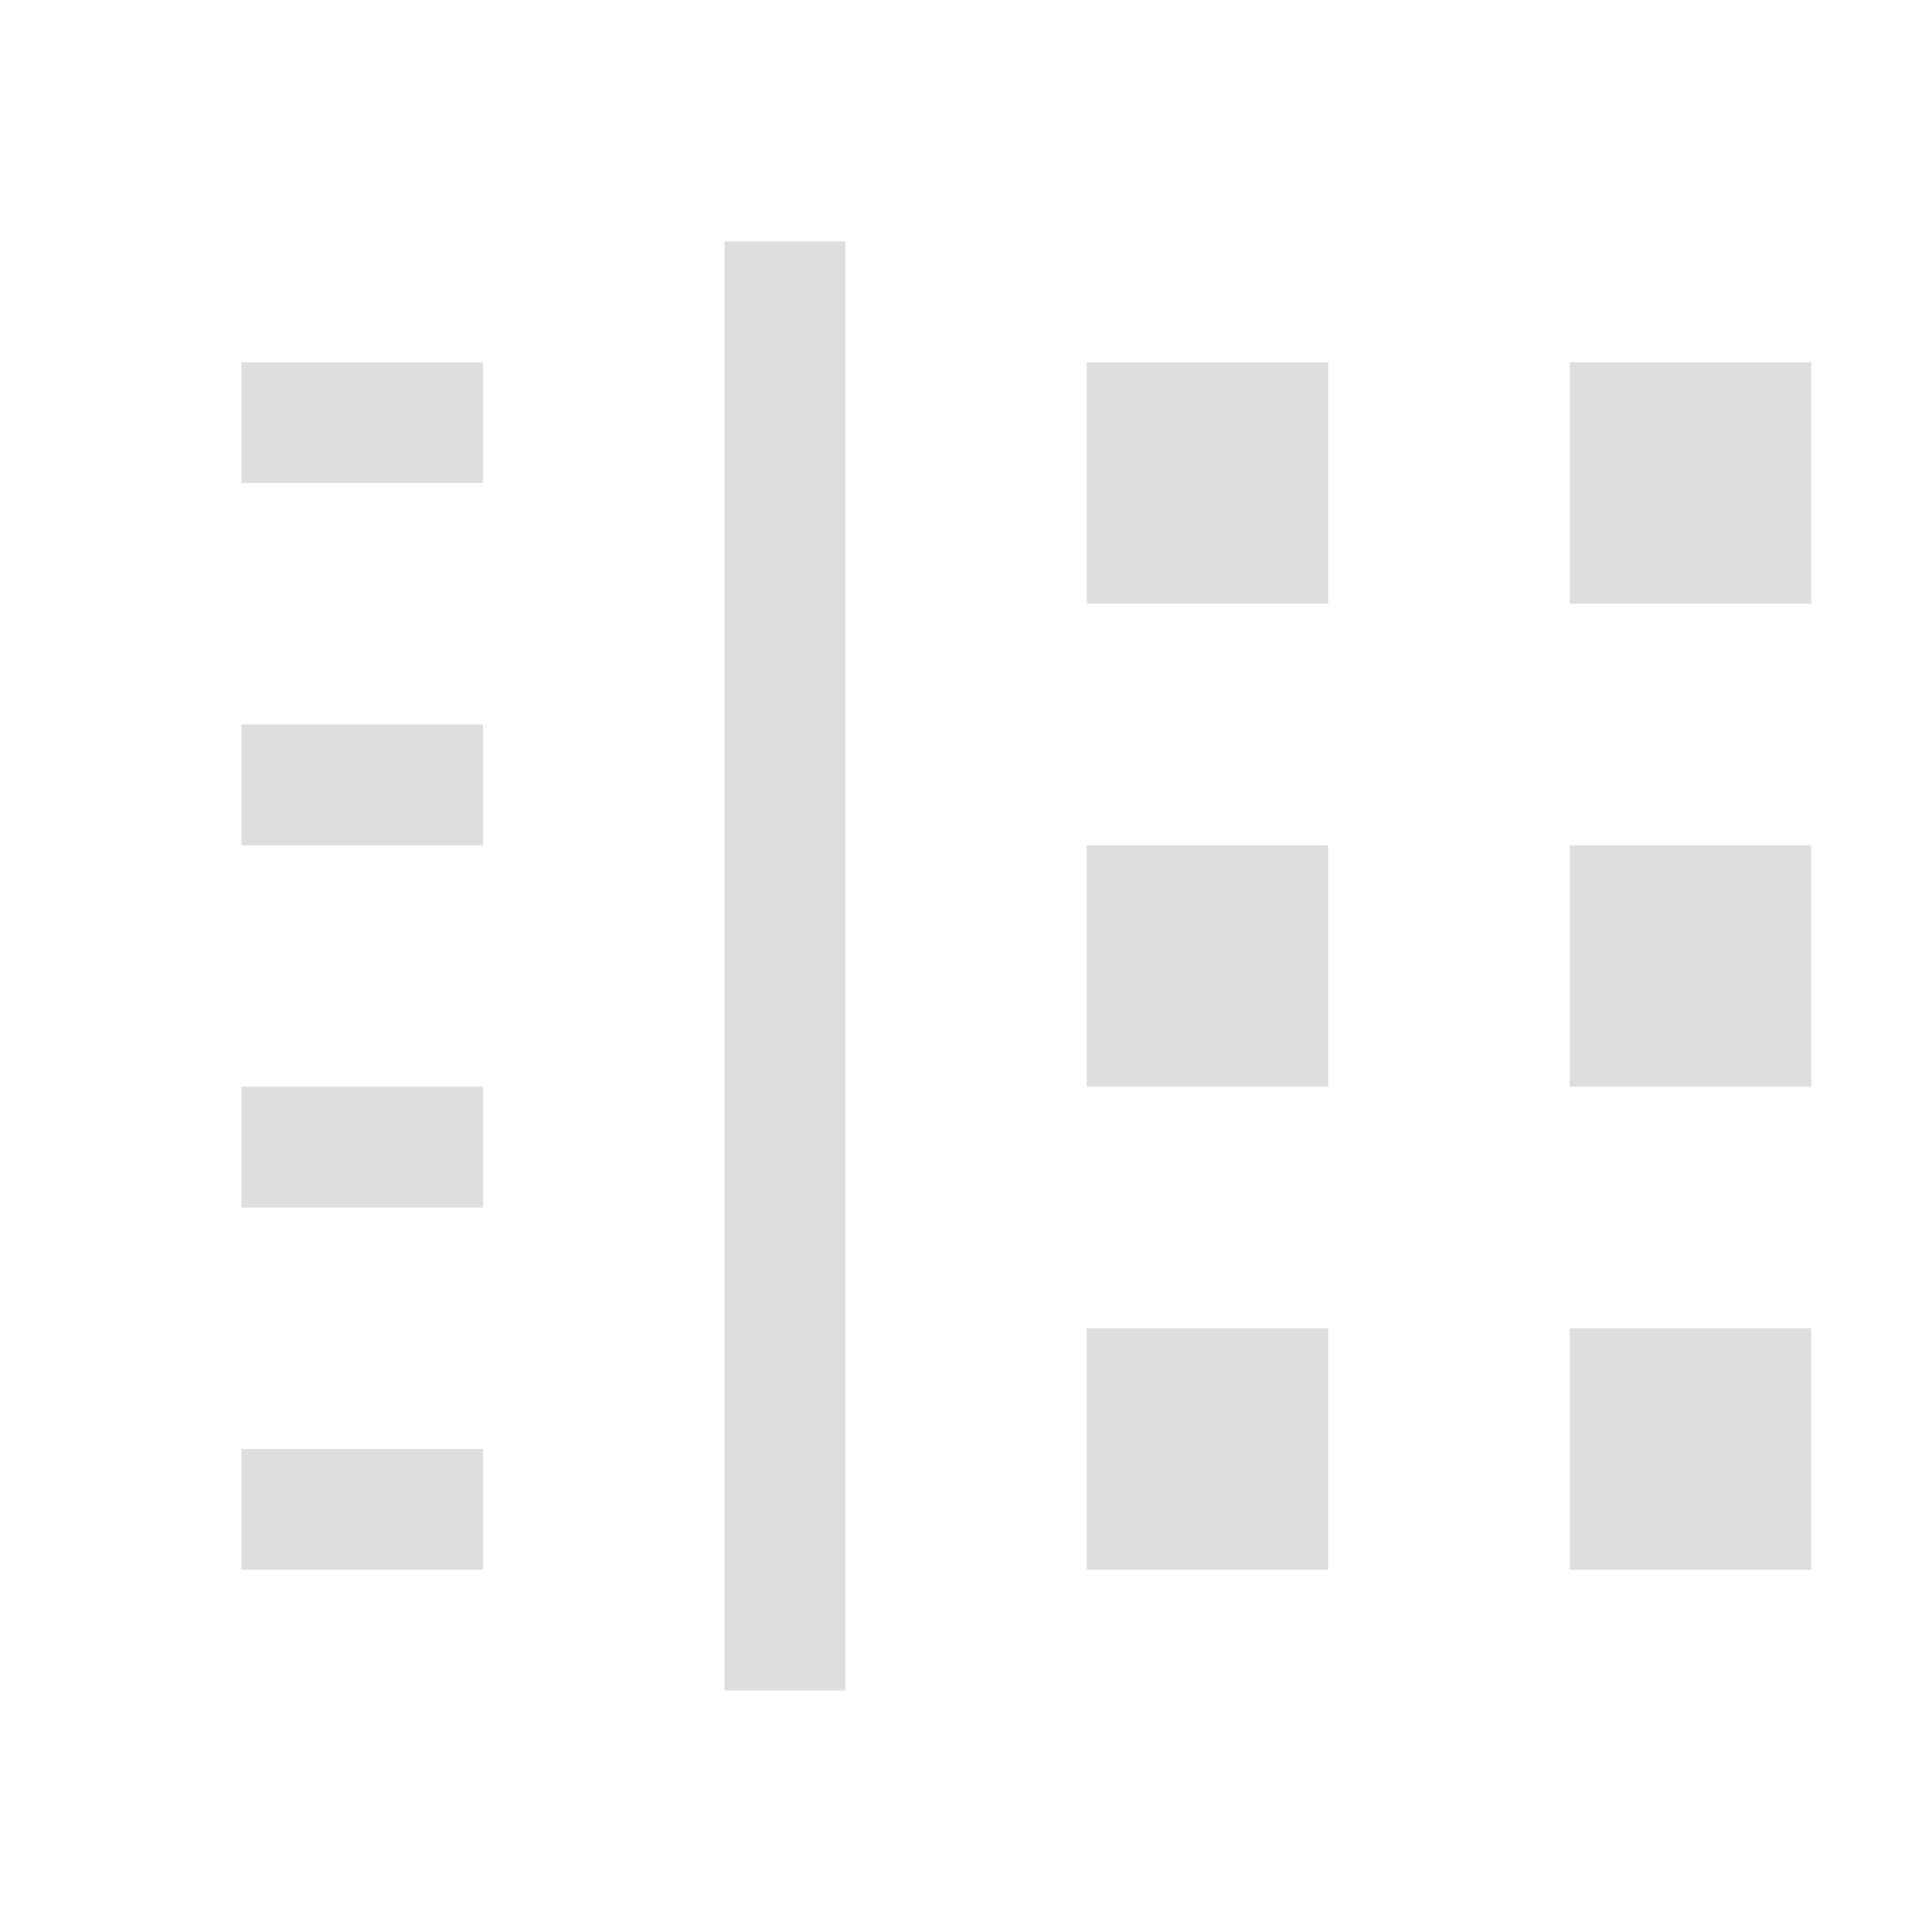
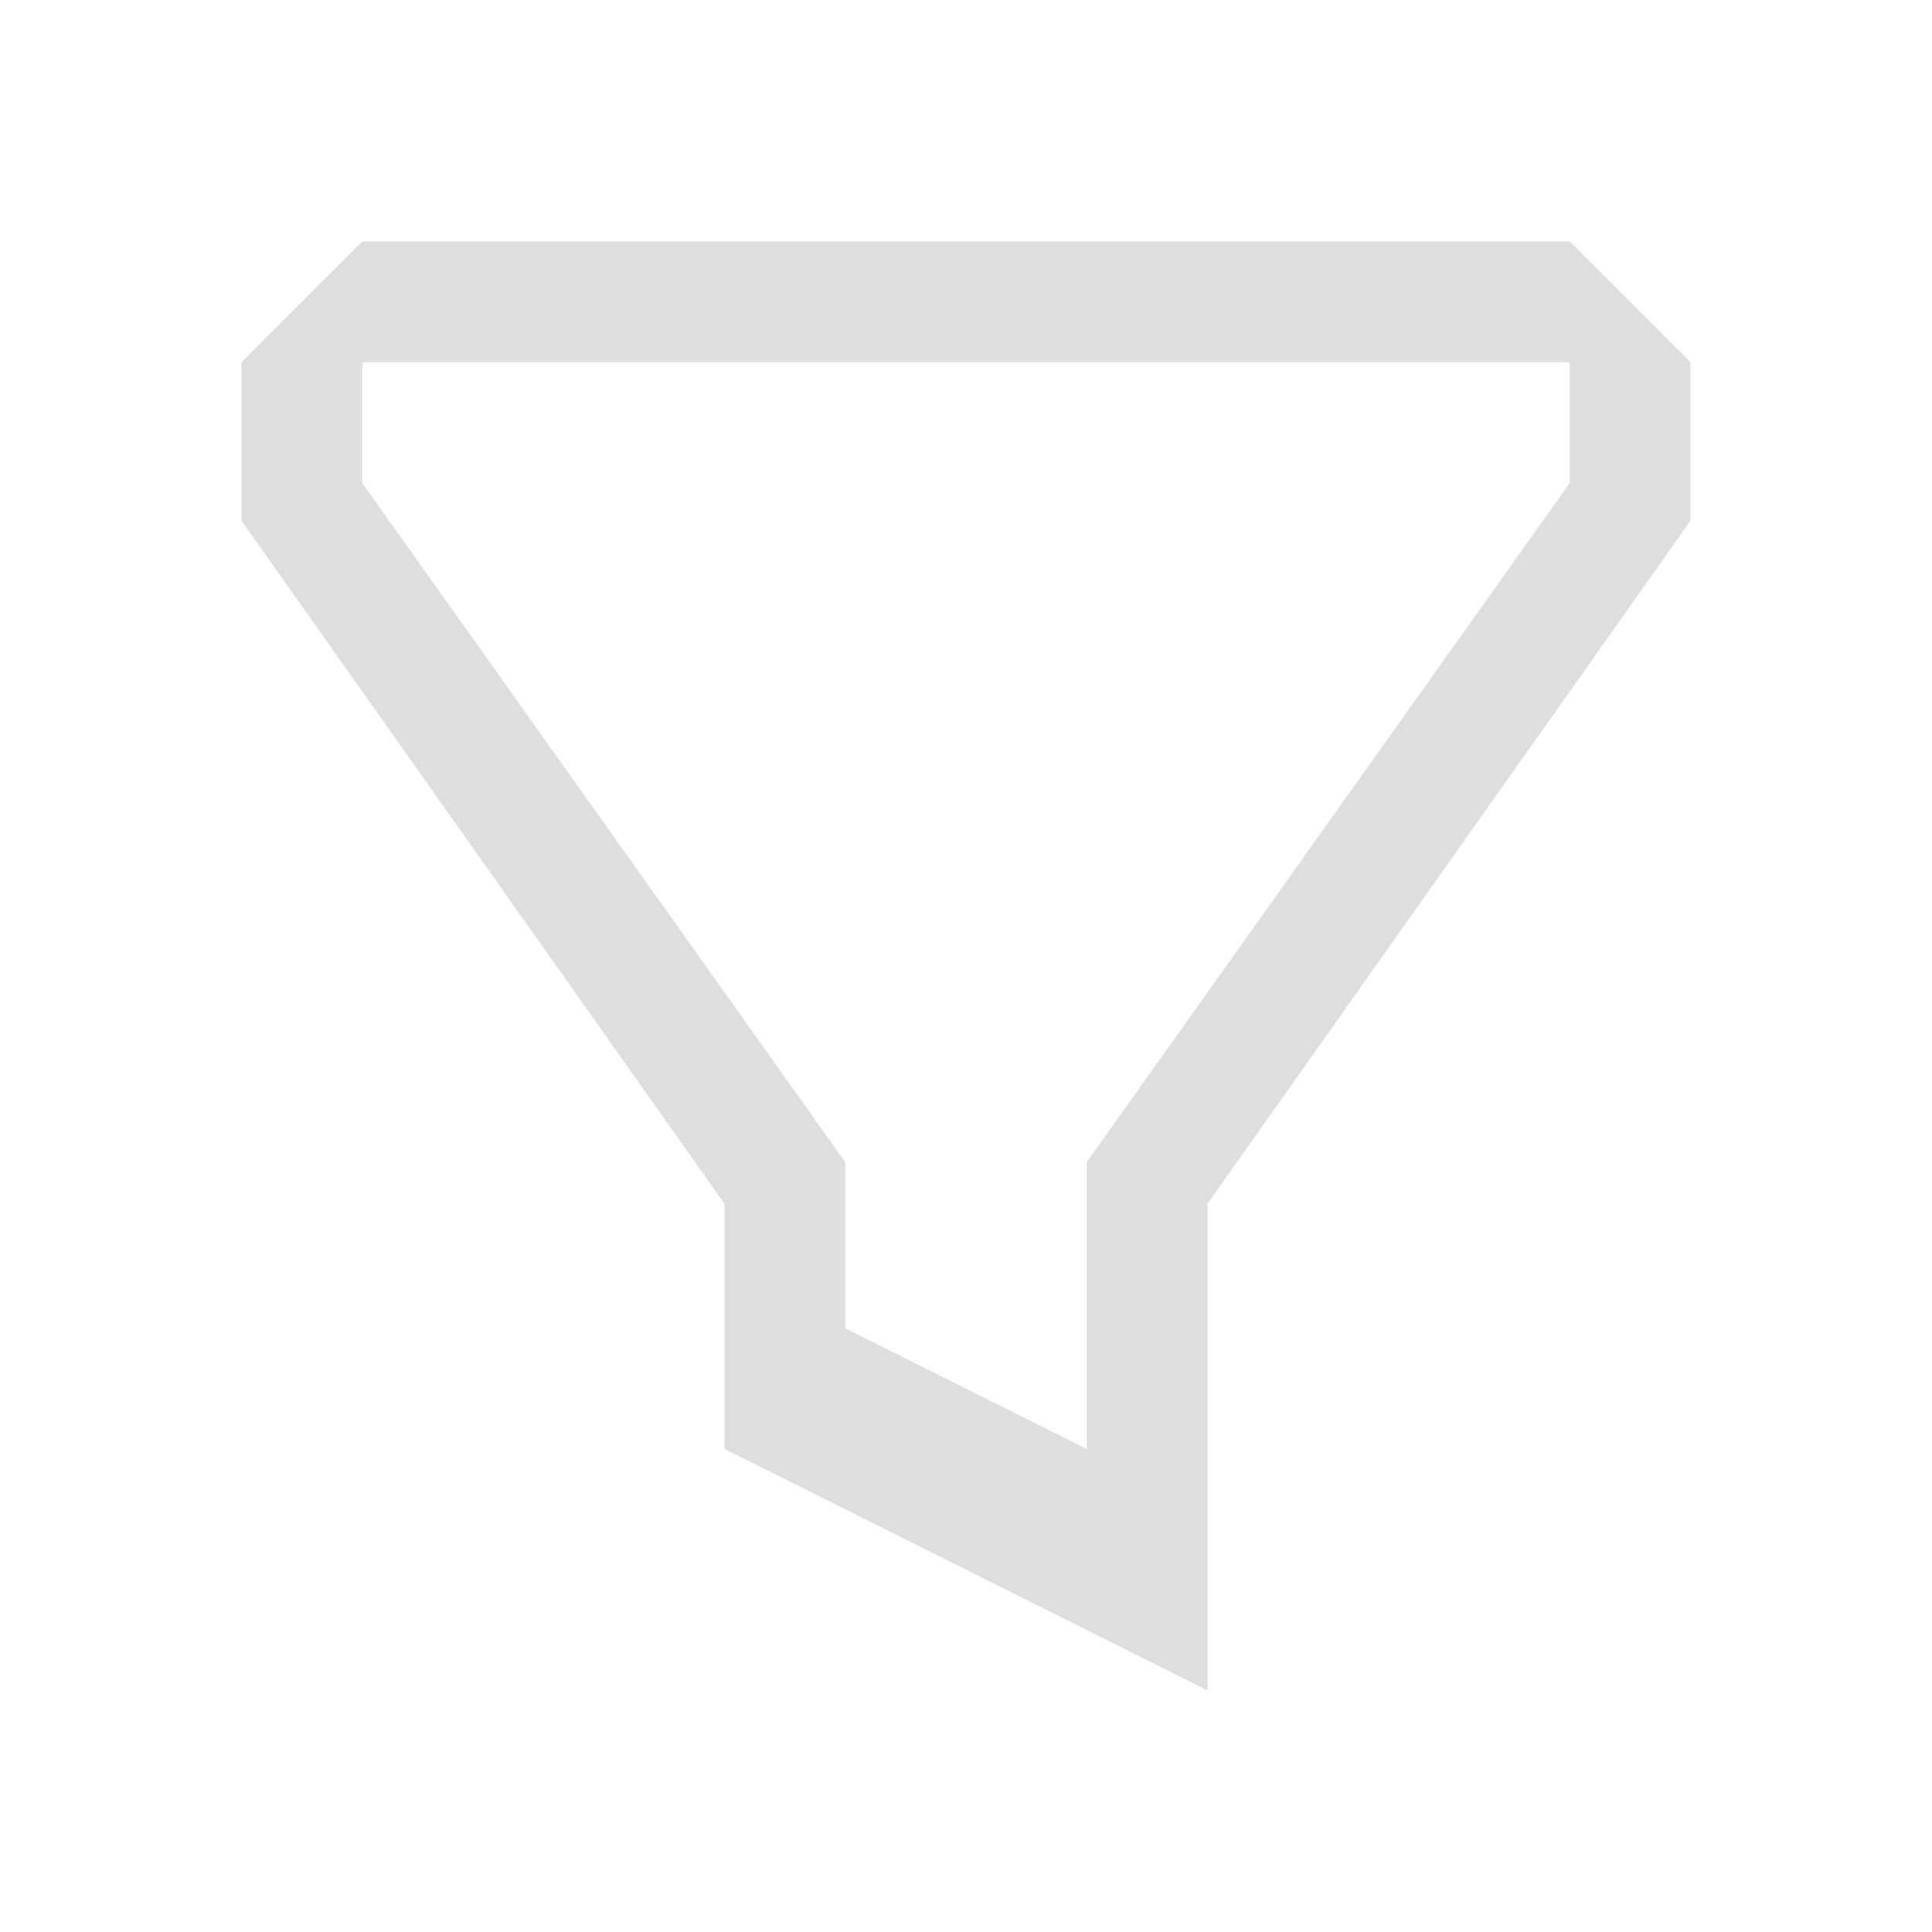
- <svg xmlns="http://www.w3.org/2000/svg" width="16" height="16" viewBox="0 0 16 16">
-   <defs>
-     <style id="current-color-scheme" type="text/css">
-    .ColorScheme-Text { color:#dedede; } .ColorScheme-Highlight { color:#5294e2; }
-   </style>
+ <svg xmlns="http://www.w3.org/2000/svg" viewBox="0 0 16 16">
+   <defs id="defs3051">
+     <style type="text/css" id="current-color-scheme">
+       .ColorScheme-Text {
+         color:#dedede;
+       }
+       </style>
  </defs>
-   <path style="fill:currentColor" class="ColorScheme-Text" d="M 6 2 L 6 14 L 7 14 L 7 2 L 6 2 z M 2 3 L 2 4 L 4 4 L 4 3 L 2 3 z M 9 3 L 9 5 L 11 5 L 11 3 L 9 3 z M 13 3 L 13 5 L 15 5 L 15 3 L 13 3 z M 2 6 L 2 7 L 4 7 L 4 6 L 2 6 z M 9 7 L 9 9 L 11 9 L 11 7 L 9 7 z M 13 7 L 13 9 L 15 9 L 15 7 L 13 7 z M 2 9 L 2 10 L 4 10 L 4 9 L 2 9 z M 9 11 L 9 13 L 11 13 L 11 11 L 9 11 z M 13 11 L 13 13 L 15 13 L 15 11 L 13 11 z M 2 12 L 2 13 L 4 13 L 4 12 L 2 12 z" />
+   <path style="fill:currentColor;fill-opacity:1;stroke:none" d="M 3 2 L 2 3 L 2 4 L 2 4.312 L 6 9.969 L 6 10 L 6 12 L 10 14 L 10 10 L 10 9.969 L 14 4.312 L 14 3 L 13 2 L 9 2 L 7.25 2 L 3 2 z M 3 3 L 7.25 3 L 9 3 L 13 3 L 13 4 L 9 9.625 L 9 10 L 9 11 L 9 12 L 7 11 L 7 10 L 7 9.625 L 3 4 L 3 3 z " class="ColorScheme-Text" />
</svg>
